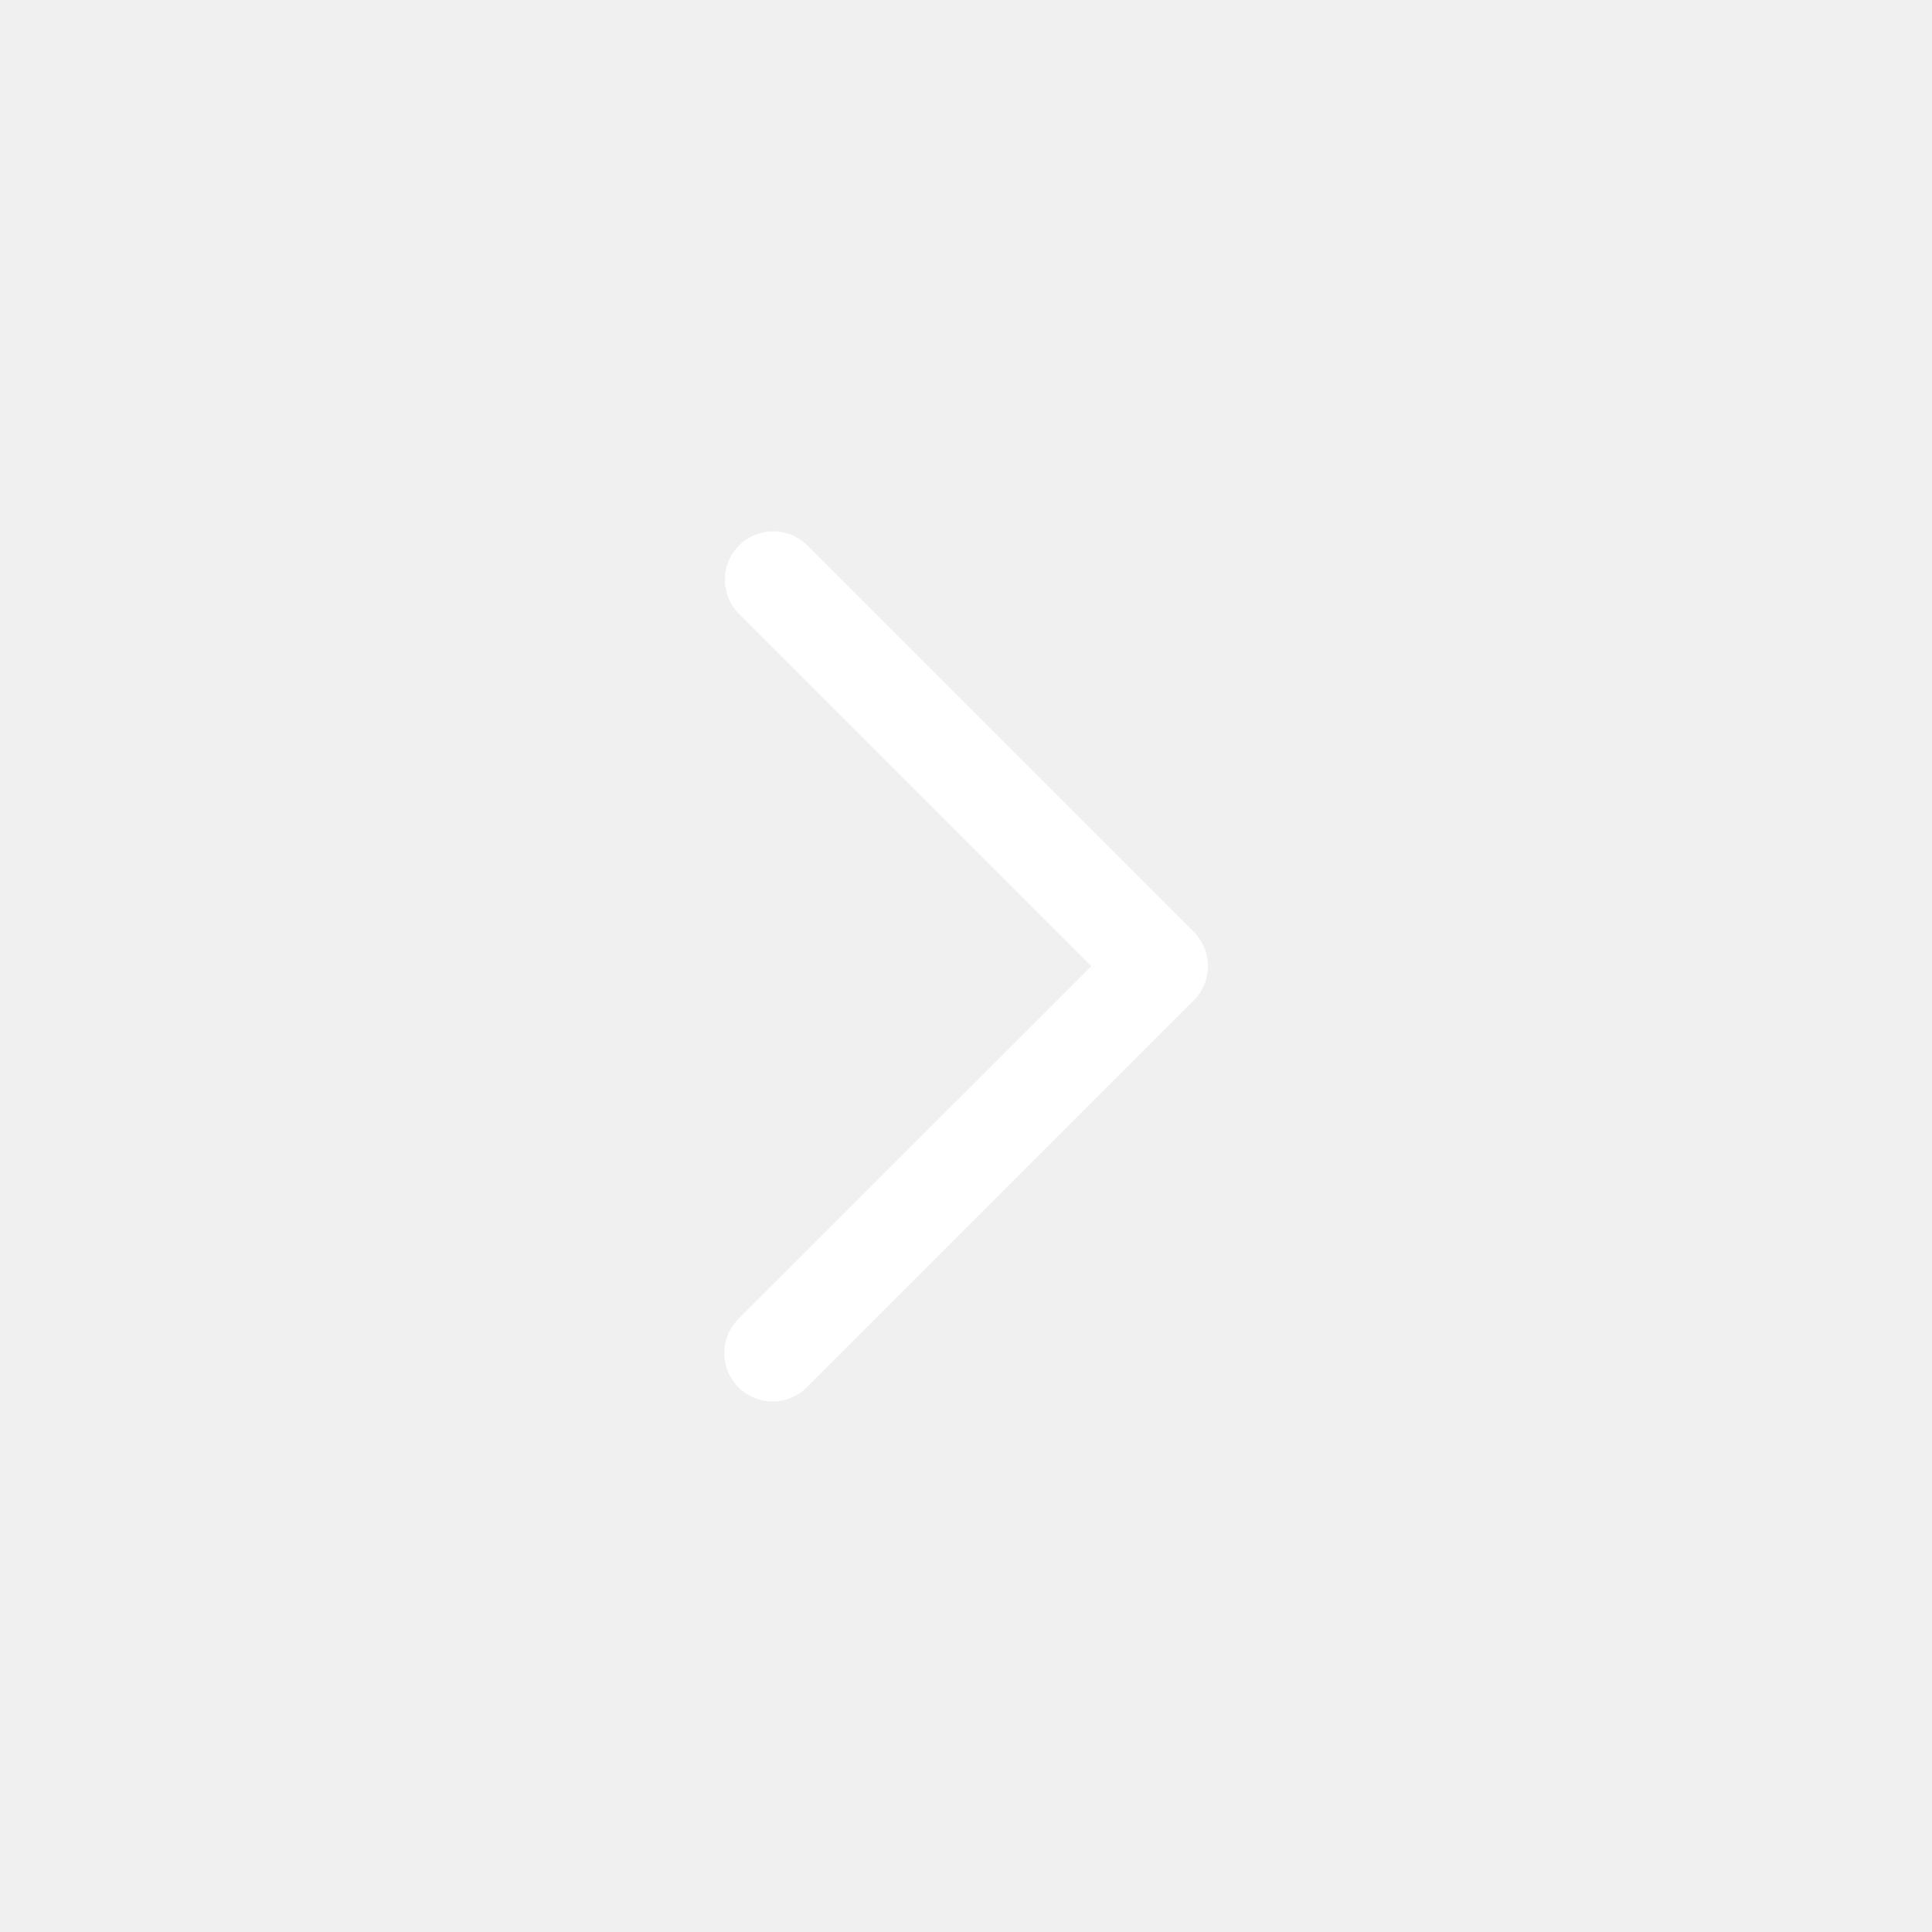
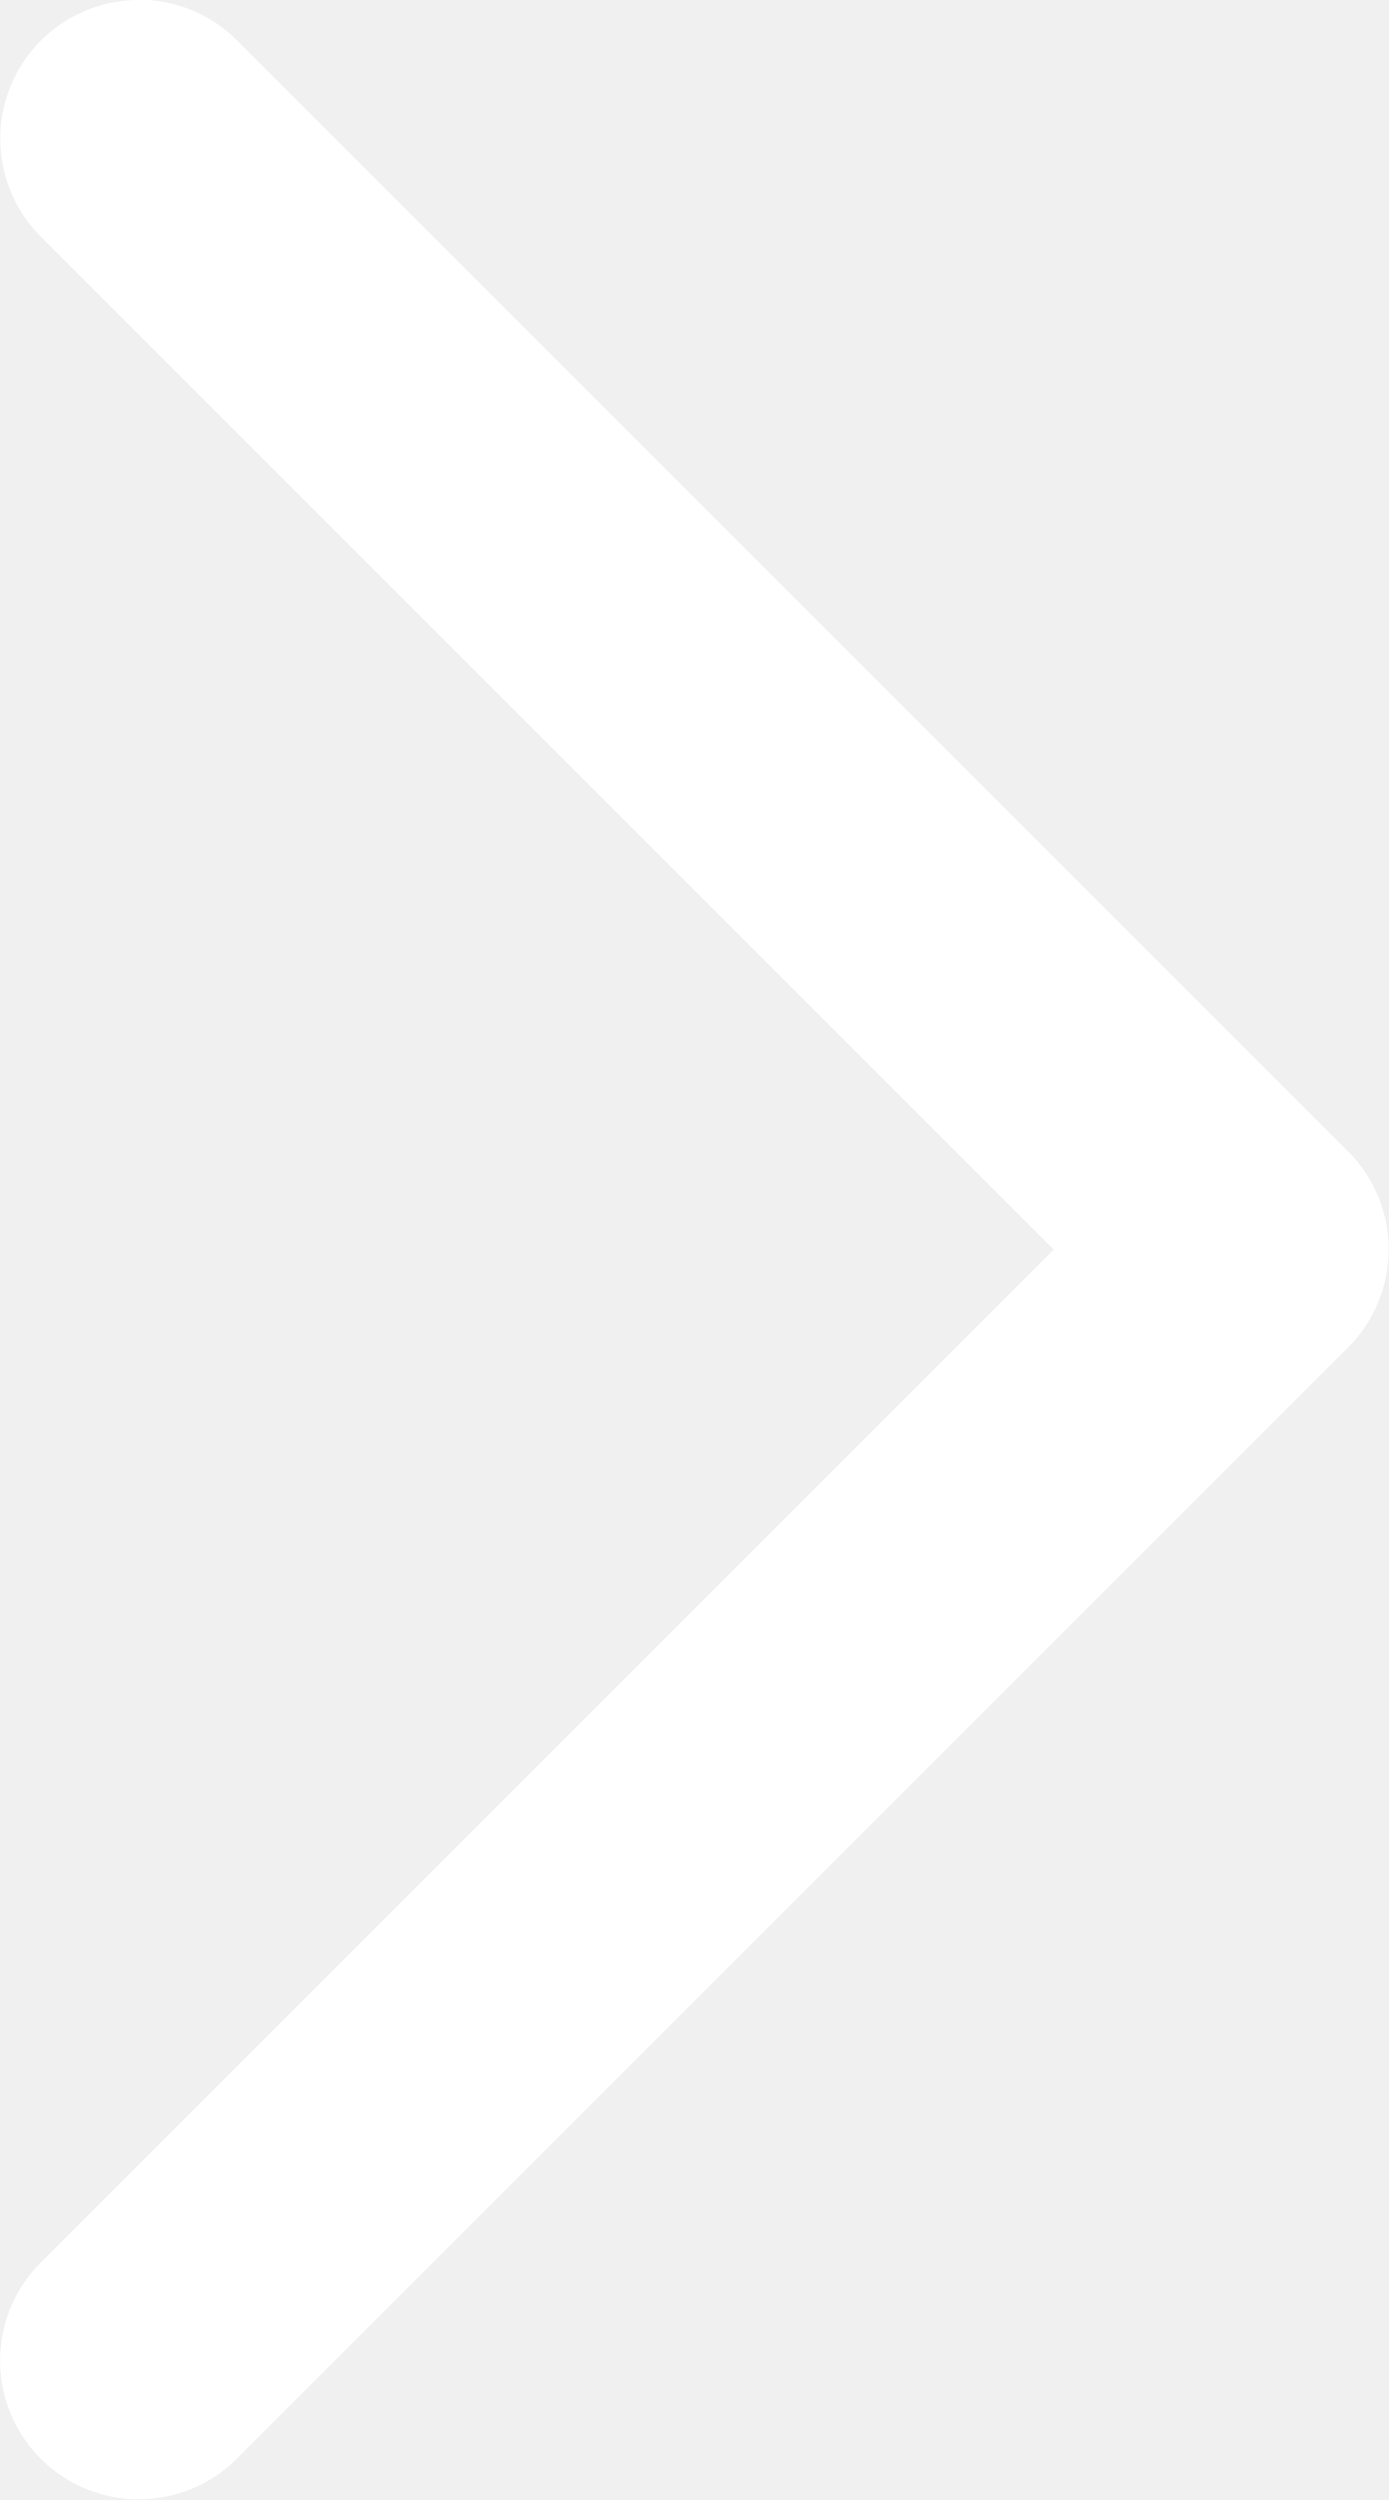
- <svg xmlns="http://www.w3.org/2000/svg" viewBox="0 0 20 20" xml:space="preserve">
-   <g transform="translate(0, 20) rotate(270) scale(1, 1)">
-     <path fill="#ffffff" d="M5.995 7.498a.5.5 0 0 0-.35.86l4 4a.5.5 0 0 0 .708 0l4-4a.5.5 0 1 0-.707-.708l-3.647 3.647L6.353 7.65a.5.5 0 0 0-.358-.152z" />
+ <svg xmlns="http://www.w3.org/2000/svg" style="display:inline;enable-background:new" version="1.0" id="svg2" height="9.013" width="5.007">
+   <defs id="defs4" />
+   <g id="layer8" style="display:inline" transform="translate(-409.993,-601.9941)">
+     <g id="g17701" style="display:inline;enable-background:new">
+       <path style="color:#000000;font-style:normal;font-variant:normal;font-weight:normal;font-stretch:normal;font-size:medium;line-height:normal;font-family:sans-serif;font-variant-ligatures:normal;font-variant-position:normal;font-variant-caps:normal;font-variant-numeric:normal;font-variant-alternates:normal;font-feature-settings:normal;text-indent:0;text-align:start;text-decoration:none;text-decoration-line:none;text-decoration-style:solid;text-decoration-color:#000000;letter-spacing:normal;word-spacing:normal;text-transform:none;writing-mode:lr-tb;direction:ltr;text-orientation:mixed;dominant-baseline:auto;baseline-shift:baseline;text-anchor:start;white-space:normal;shape-padding:0;clip-rule:nonzero;display:inline;overflow:visible;visibility:visible;opacity:1;isolation:auto;mix-blend-mode:normal;color-interpolation:sRGB;color-interpolation-filters:linearRGB;solid-color:#000000;solid-opacity:1;vector-effect:none;fill:#ffffff;fill-opacity:1;fill-rule:nonzero;stroke:none;stroke-width:1;stroke-linecap:round;stroke-linejoin:round;stroke-miterlimit:4;stroke-dasharray:none;stroke-dashoffset:0;stroke-opacity:1;color-rendering:auto;image-rendering:auto;shape-rendering:auto;text-rendering:auto;enable-background:new" d="m 410.494,601.994 a 0.5,0.5 0 0 0 -0.348,0.859 l 3.646,3.646 -3.646,3.646 a 0.5,0.5 0 1 0 0.707,0.707 l 4,-4 a 0.5,0.5 0 0 0 0,-0.707 l -4,-4 a 0.5,0.5 0 0 0 -0.359,-0.152 z" id="path13551" />
+     </g>
  </g>
</svg>
